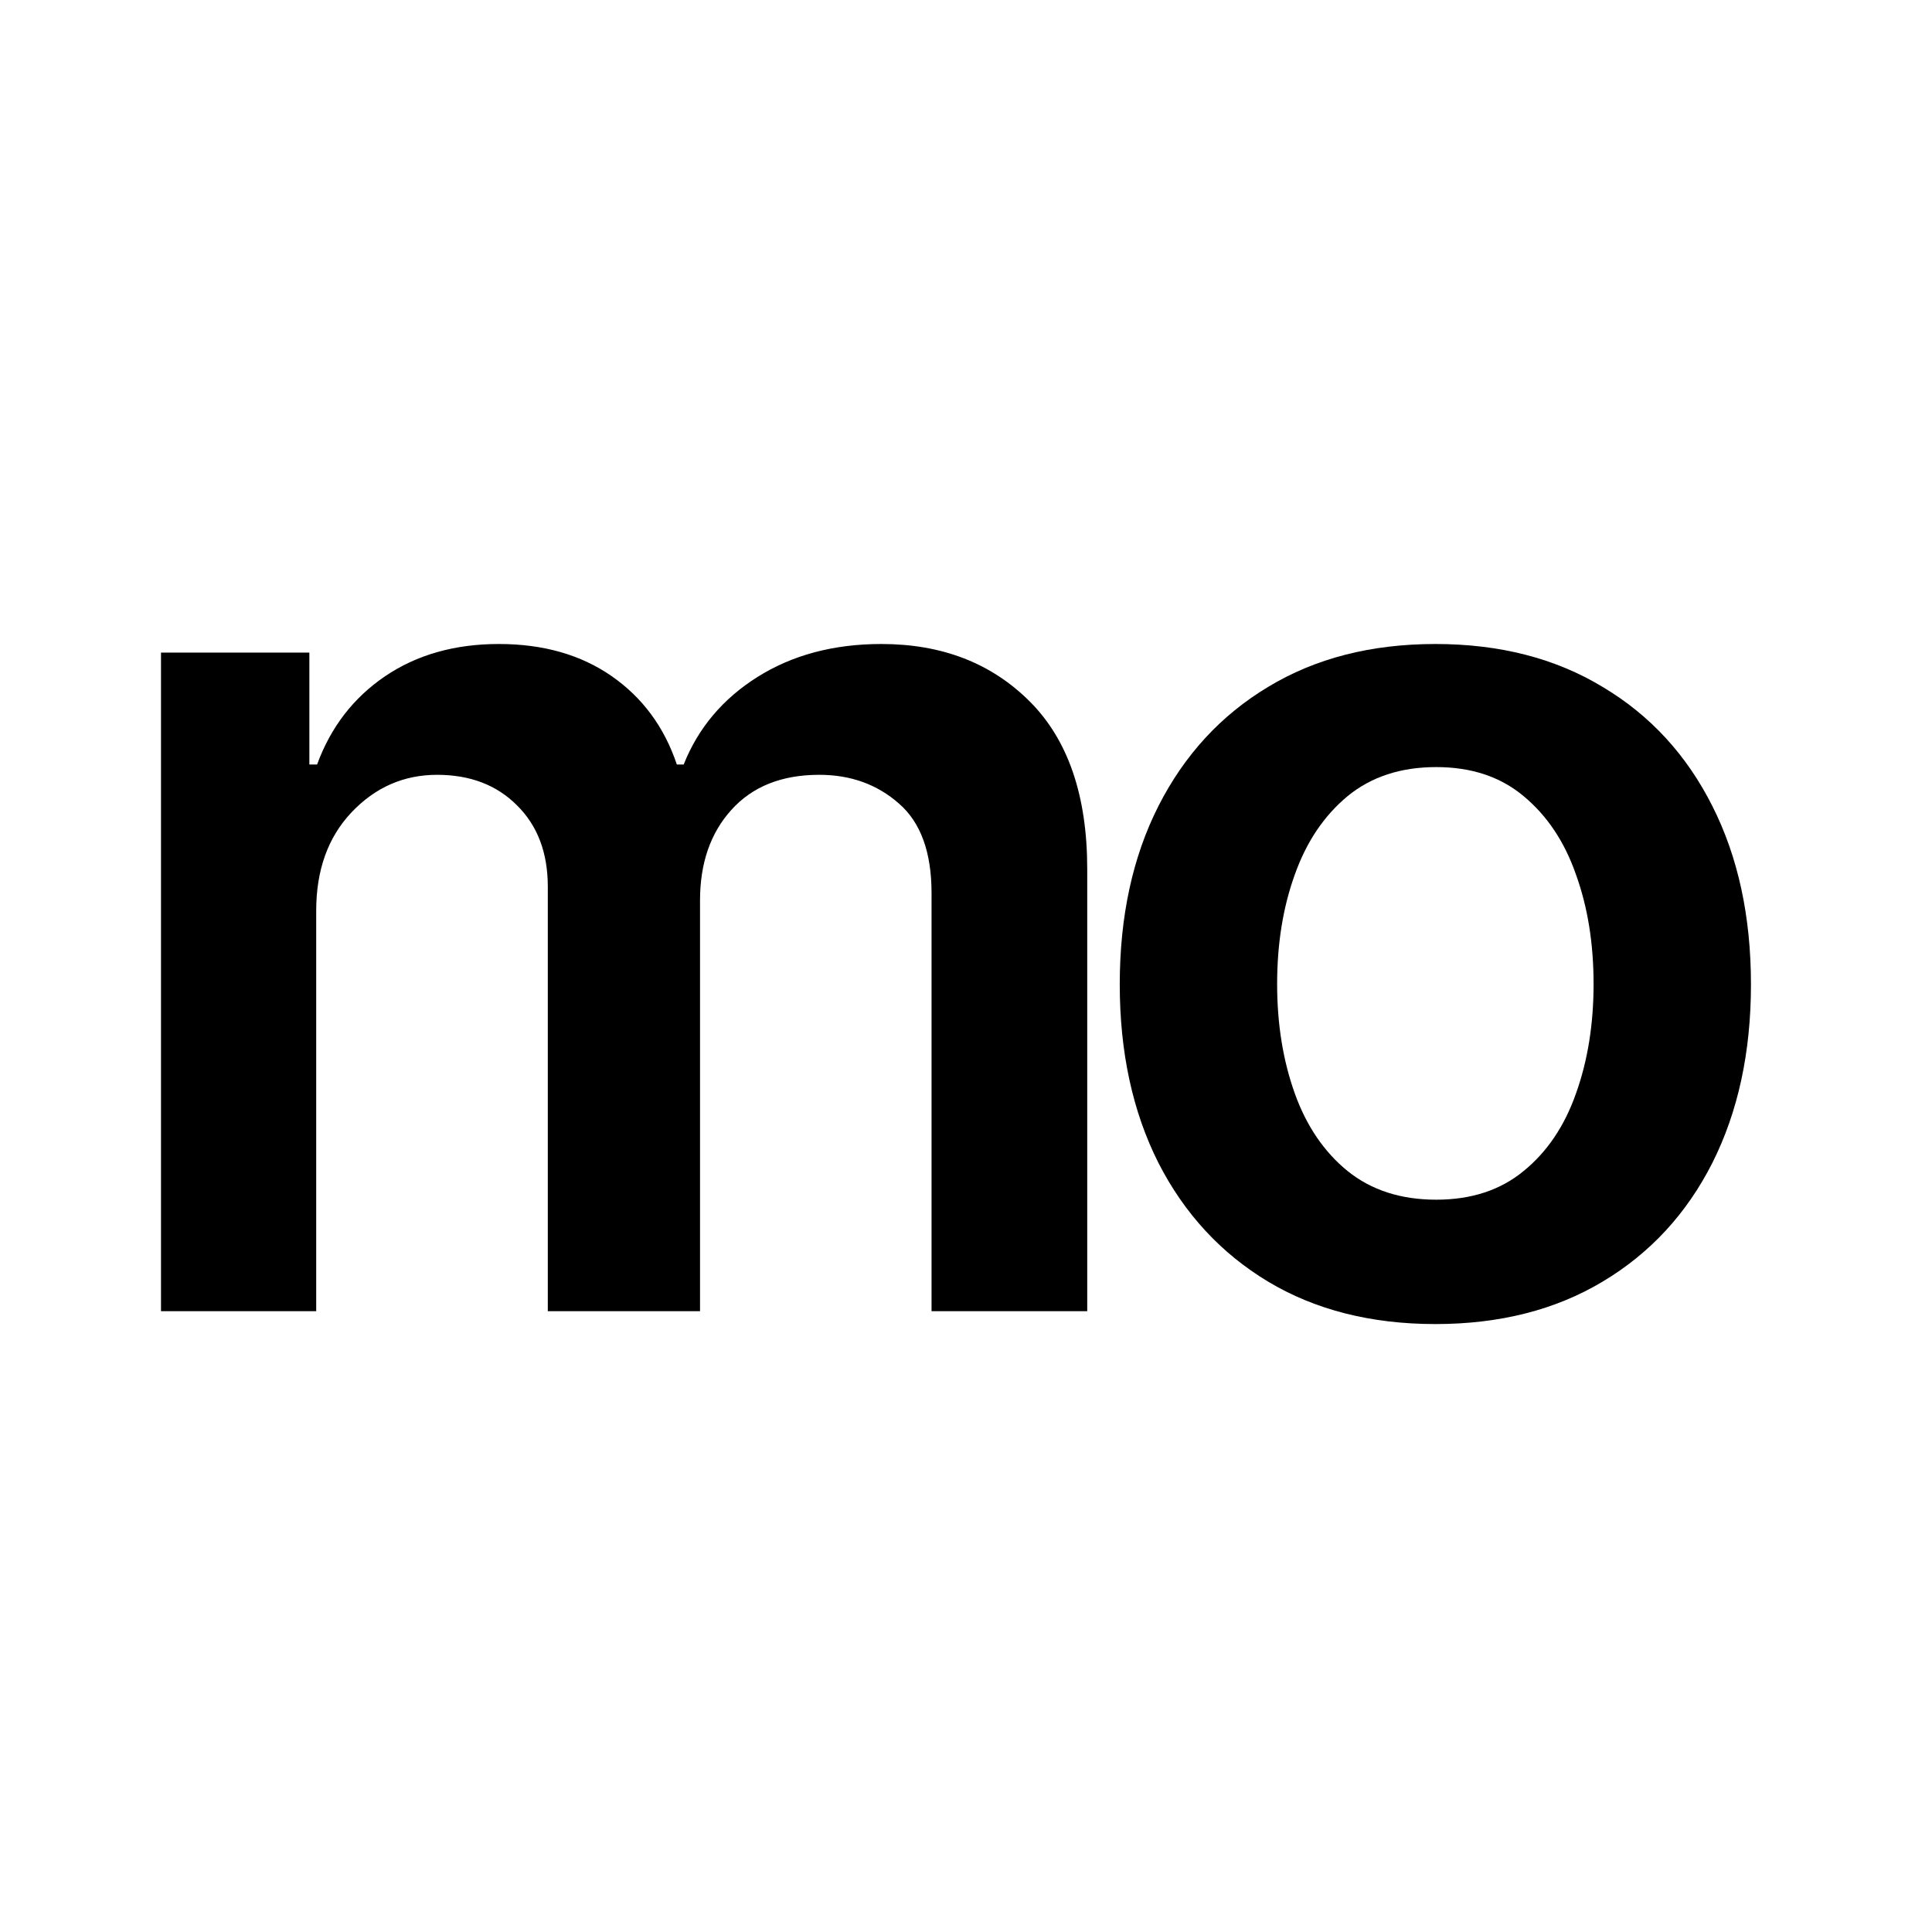
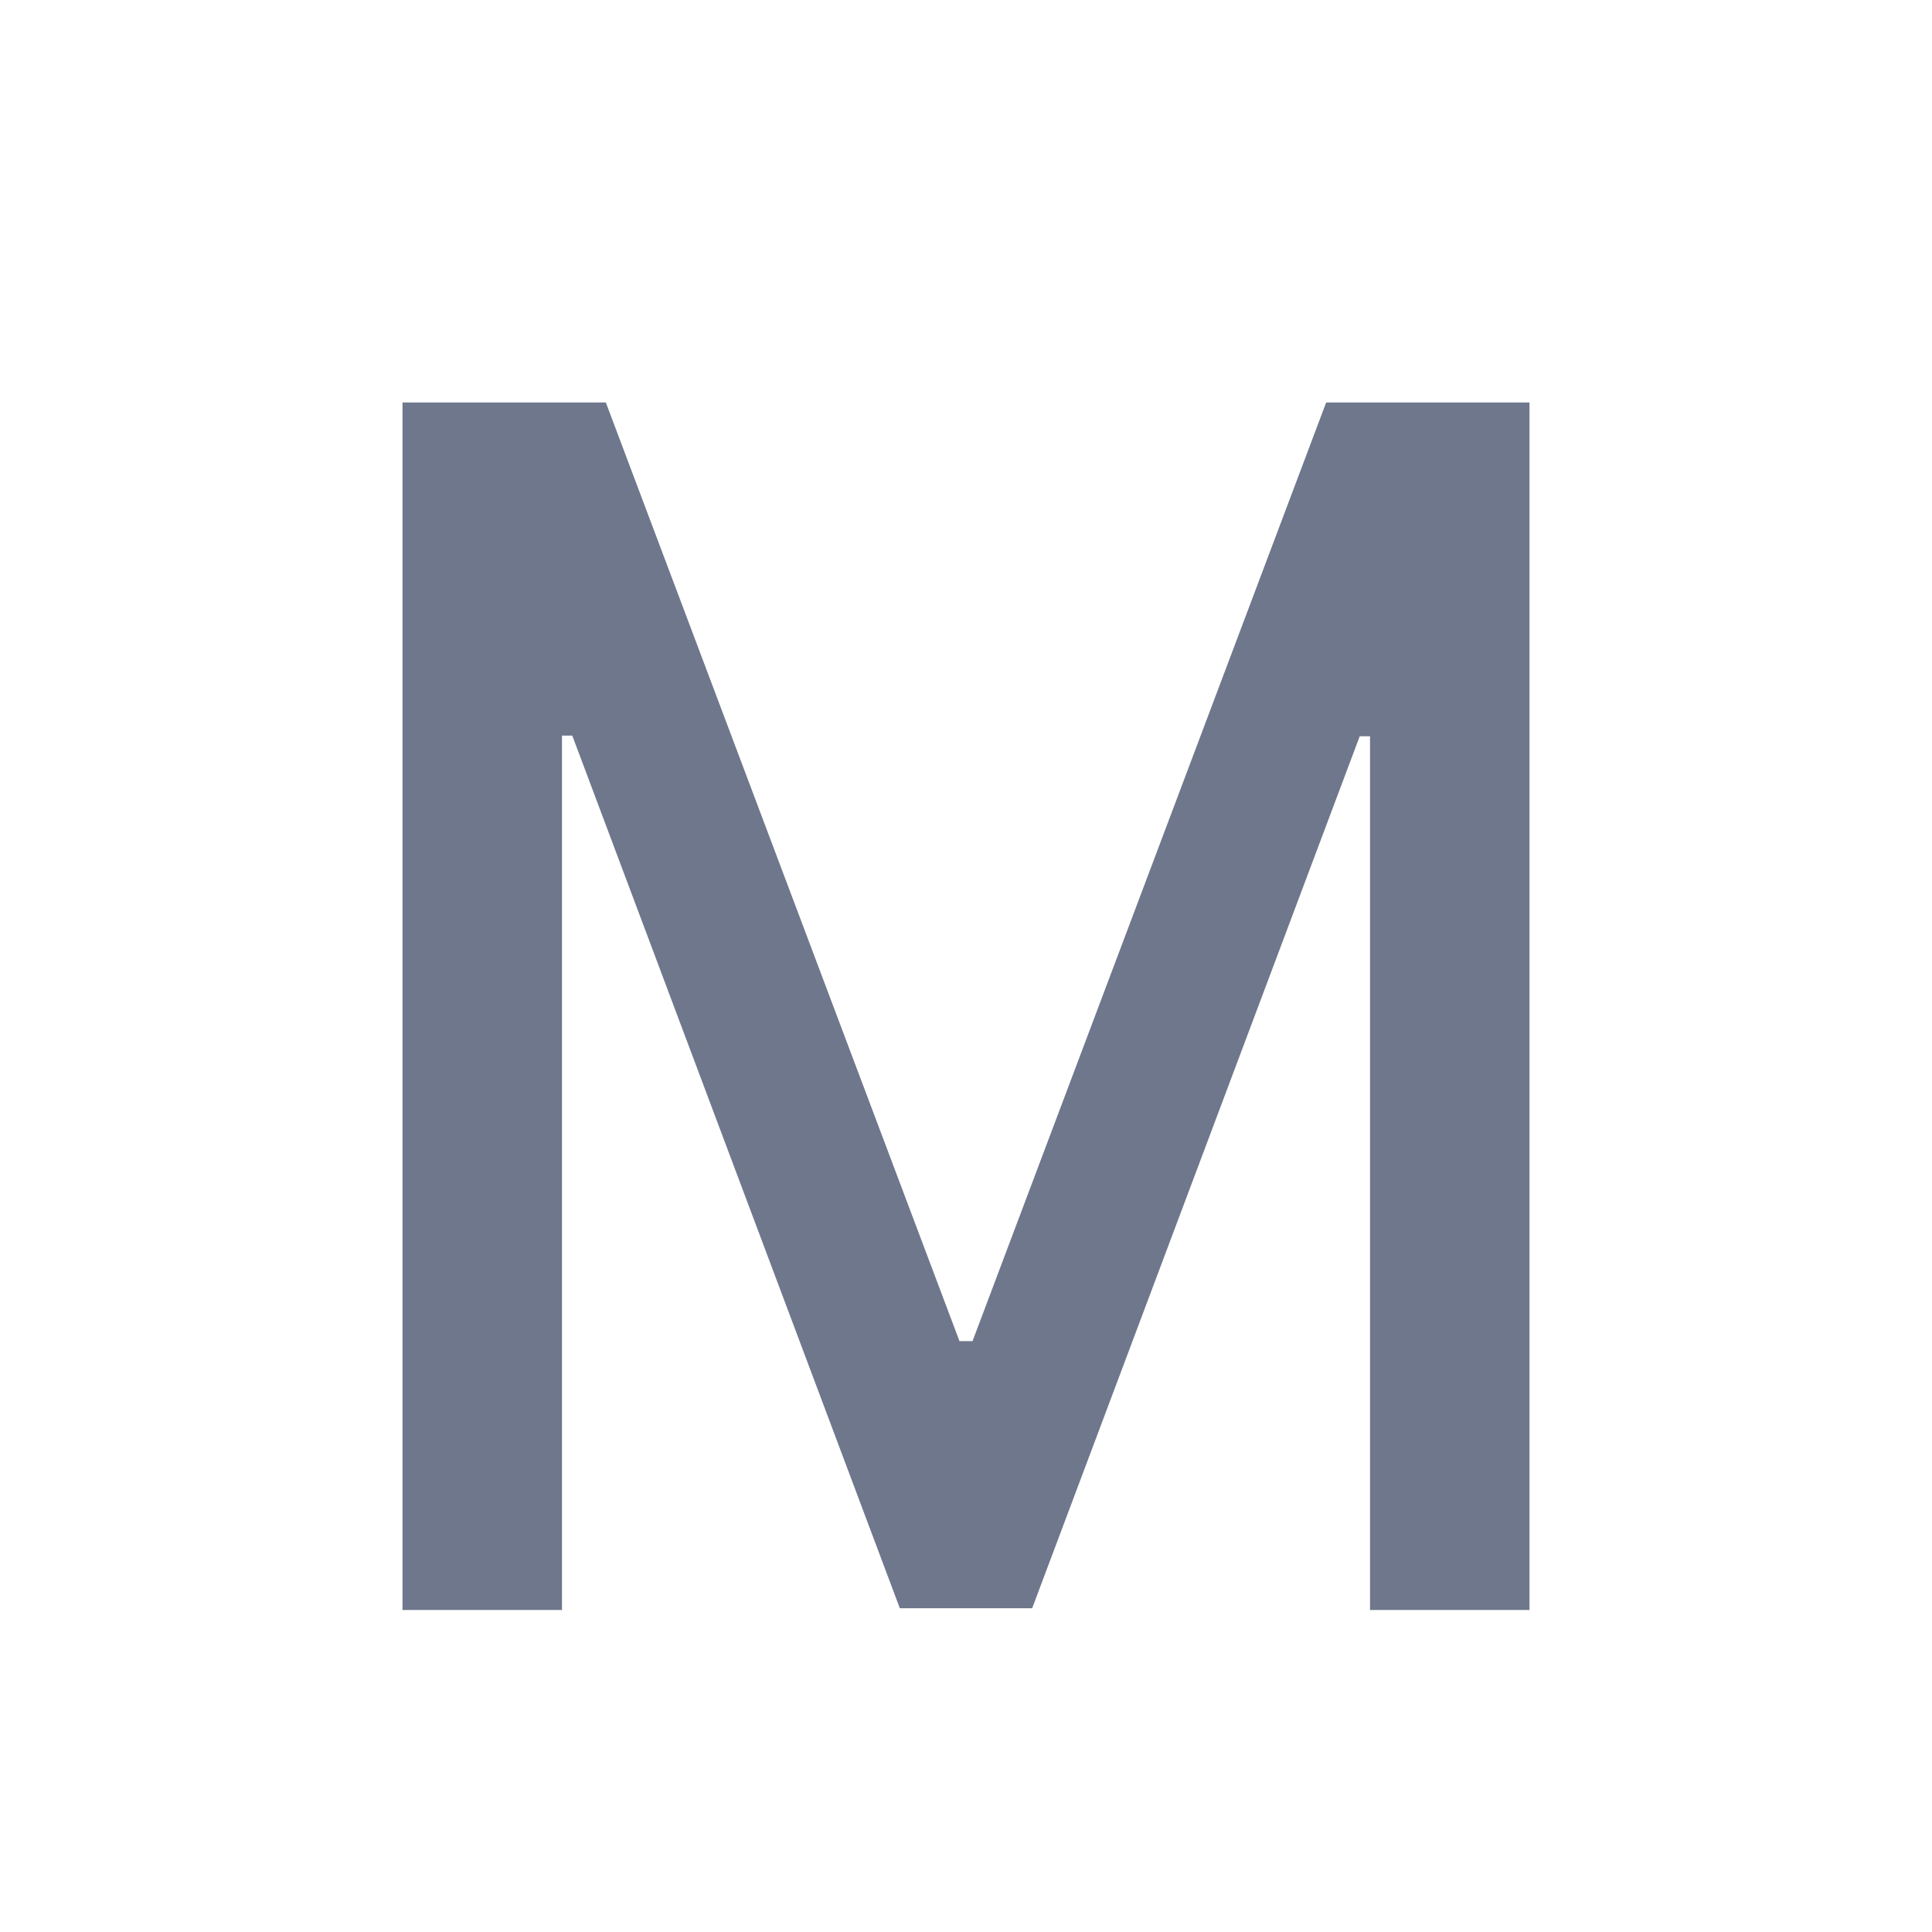
<svg xmlns="http://www.w3.org/2000/svg" width="24" height="24" viewBox="0 0 24 24" fill="none">
-   <path d="M2 16.288V8.107H3.843V9.497H3.939C4.109 9.032 4.392 8.666 4.786 8.399C5.18 8.133 5.651 8 6.197 8C6.748 8 7.215 8.133 7.598 8.399C7.982 8.666 8.252 9.032 8.408 9.497H8.493C8.674 9.042 8.98 8.68 9.409 8.41C9.843 8.137 10.356 8 10.949 8C11.702 8 12.316 8.238 12.792 8.714C13.268 9.19 13.506 9.884 13.506 10.796V16.288H11.572V11.095C11.572 10.587 11.437 10.216 11.167 9.982C10.897 9.744 10.567 9.625 10.177 9.625C9.711 9.625 9.347 9.77 9.085 10.061C8.825 10.349 8.696 10.724 8.696 11.185V16.288H6.805V11.015C6.805 10.592 6.677 10.255 6.421 10.003C6.169 9.751 5.839 9.625 5.43 9.625C5.015 9.625 4.66 9.781 4.365 10.093C4.074 10.402 3.928 10.809 3.928 11.313V16.288H2Z" fill="currentColor" />
-   <path d="M17.831 16.448C17.032 16.448 16.339 16.272 15.753 15.921C15.168 15.569 14.713 15.077 14.39 14.445C14.07 13.81 13.91 13.071 13.91 12.229C13.91 11.384 14.07 10.646 14.39 10.014C14.713 9.378 15.168 8.884 15.753 8.533C16.339 8.178 17.032 8 17.831 8C18.63 8 19.322 8.178 19.908 8.533C20.498 8.884 20.952 9.378 21.272 10.014C21.591 10.646 21.751 11.384 21.751 12.229C21.751 13.071 21.591 13.81 21.272 14.445C20.952 15.077 20.498 15.569 19.908 15.921C19.322 16.272 18.63 16.448 17.831 16.448ZM17.841 14.903C18.278 14.903 18.64 14.784 18.928 14.546C19.219 14.309 19.436 13.987 19.578 13.582C19.724 13.174 19.796 12.721 19.796 12.224C19.796 11.723 19.724 11.271 19.578 10.866C19.436 10.457 19.219 10.133 18.928 9.891C18.64 9.649 18.278 9.529 17.841 9.529C17.401 9.529 17.034 9.649 16.739 9.891C16.448 10.133 16.229 10.457 16.084 10.866C15.938 11.271 15.865 11.723 15.865 12.224C15.865 12.721 15.938 13.174 16.084 13.582C16.229 13.987 16.448 14.309 16.739 14.546C17.034 14.784 17.401 14.903 17.841 14.903Z" fill="currentColor" />
+   <path d="M5 5H7.526L11.919 16.66H12.081L16.474 5H19V20H17.019V9.146H16.891L12.822 19.978H11.178L7.109 9.138H6.981V20H5V5Z" fill="#6E778C" />
</svg>
